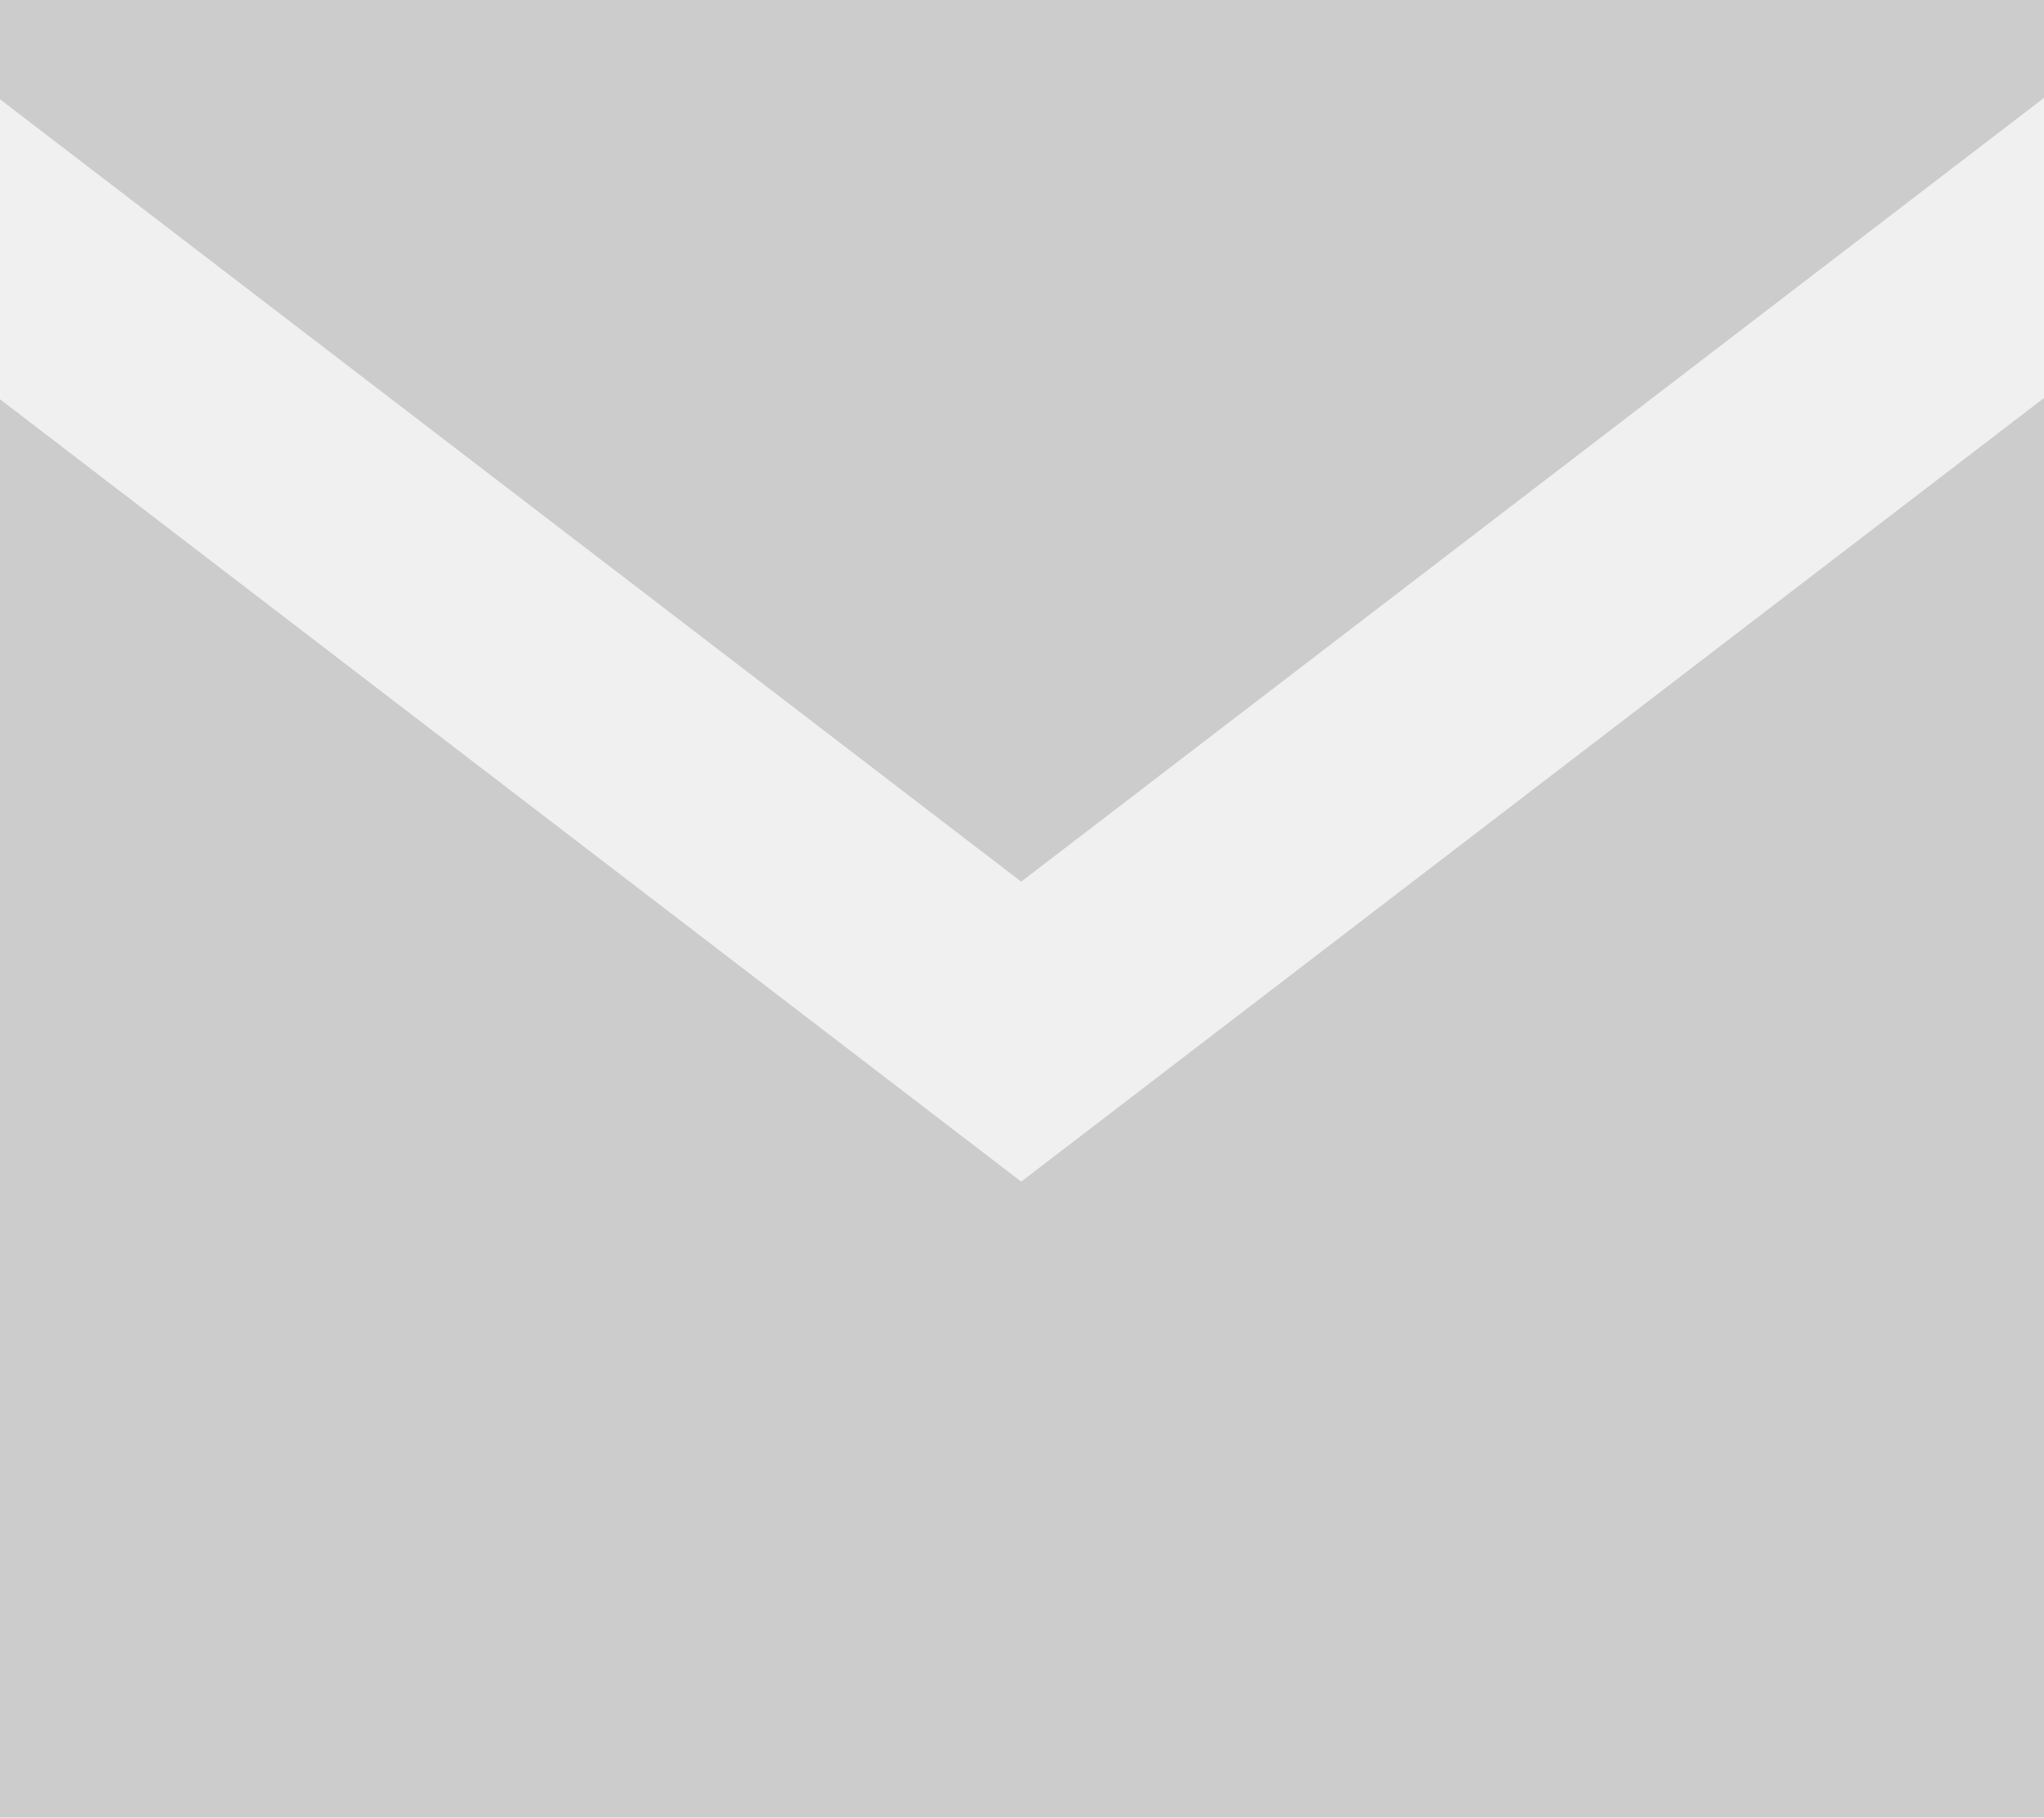
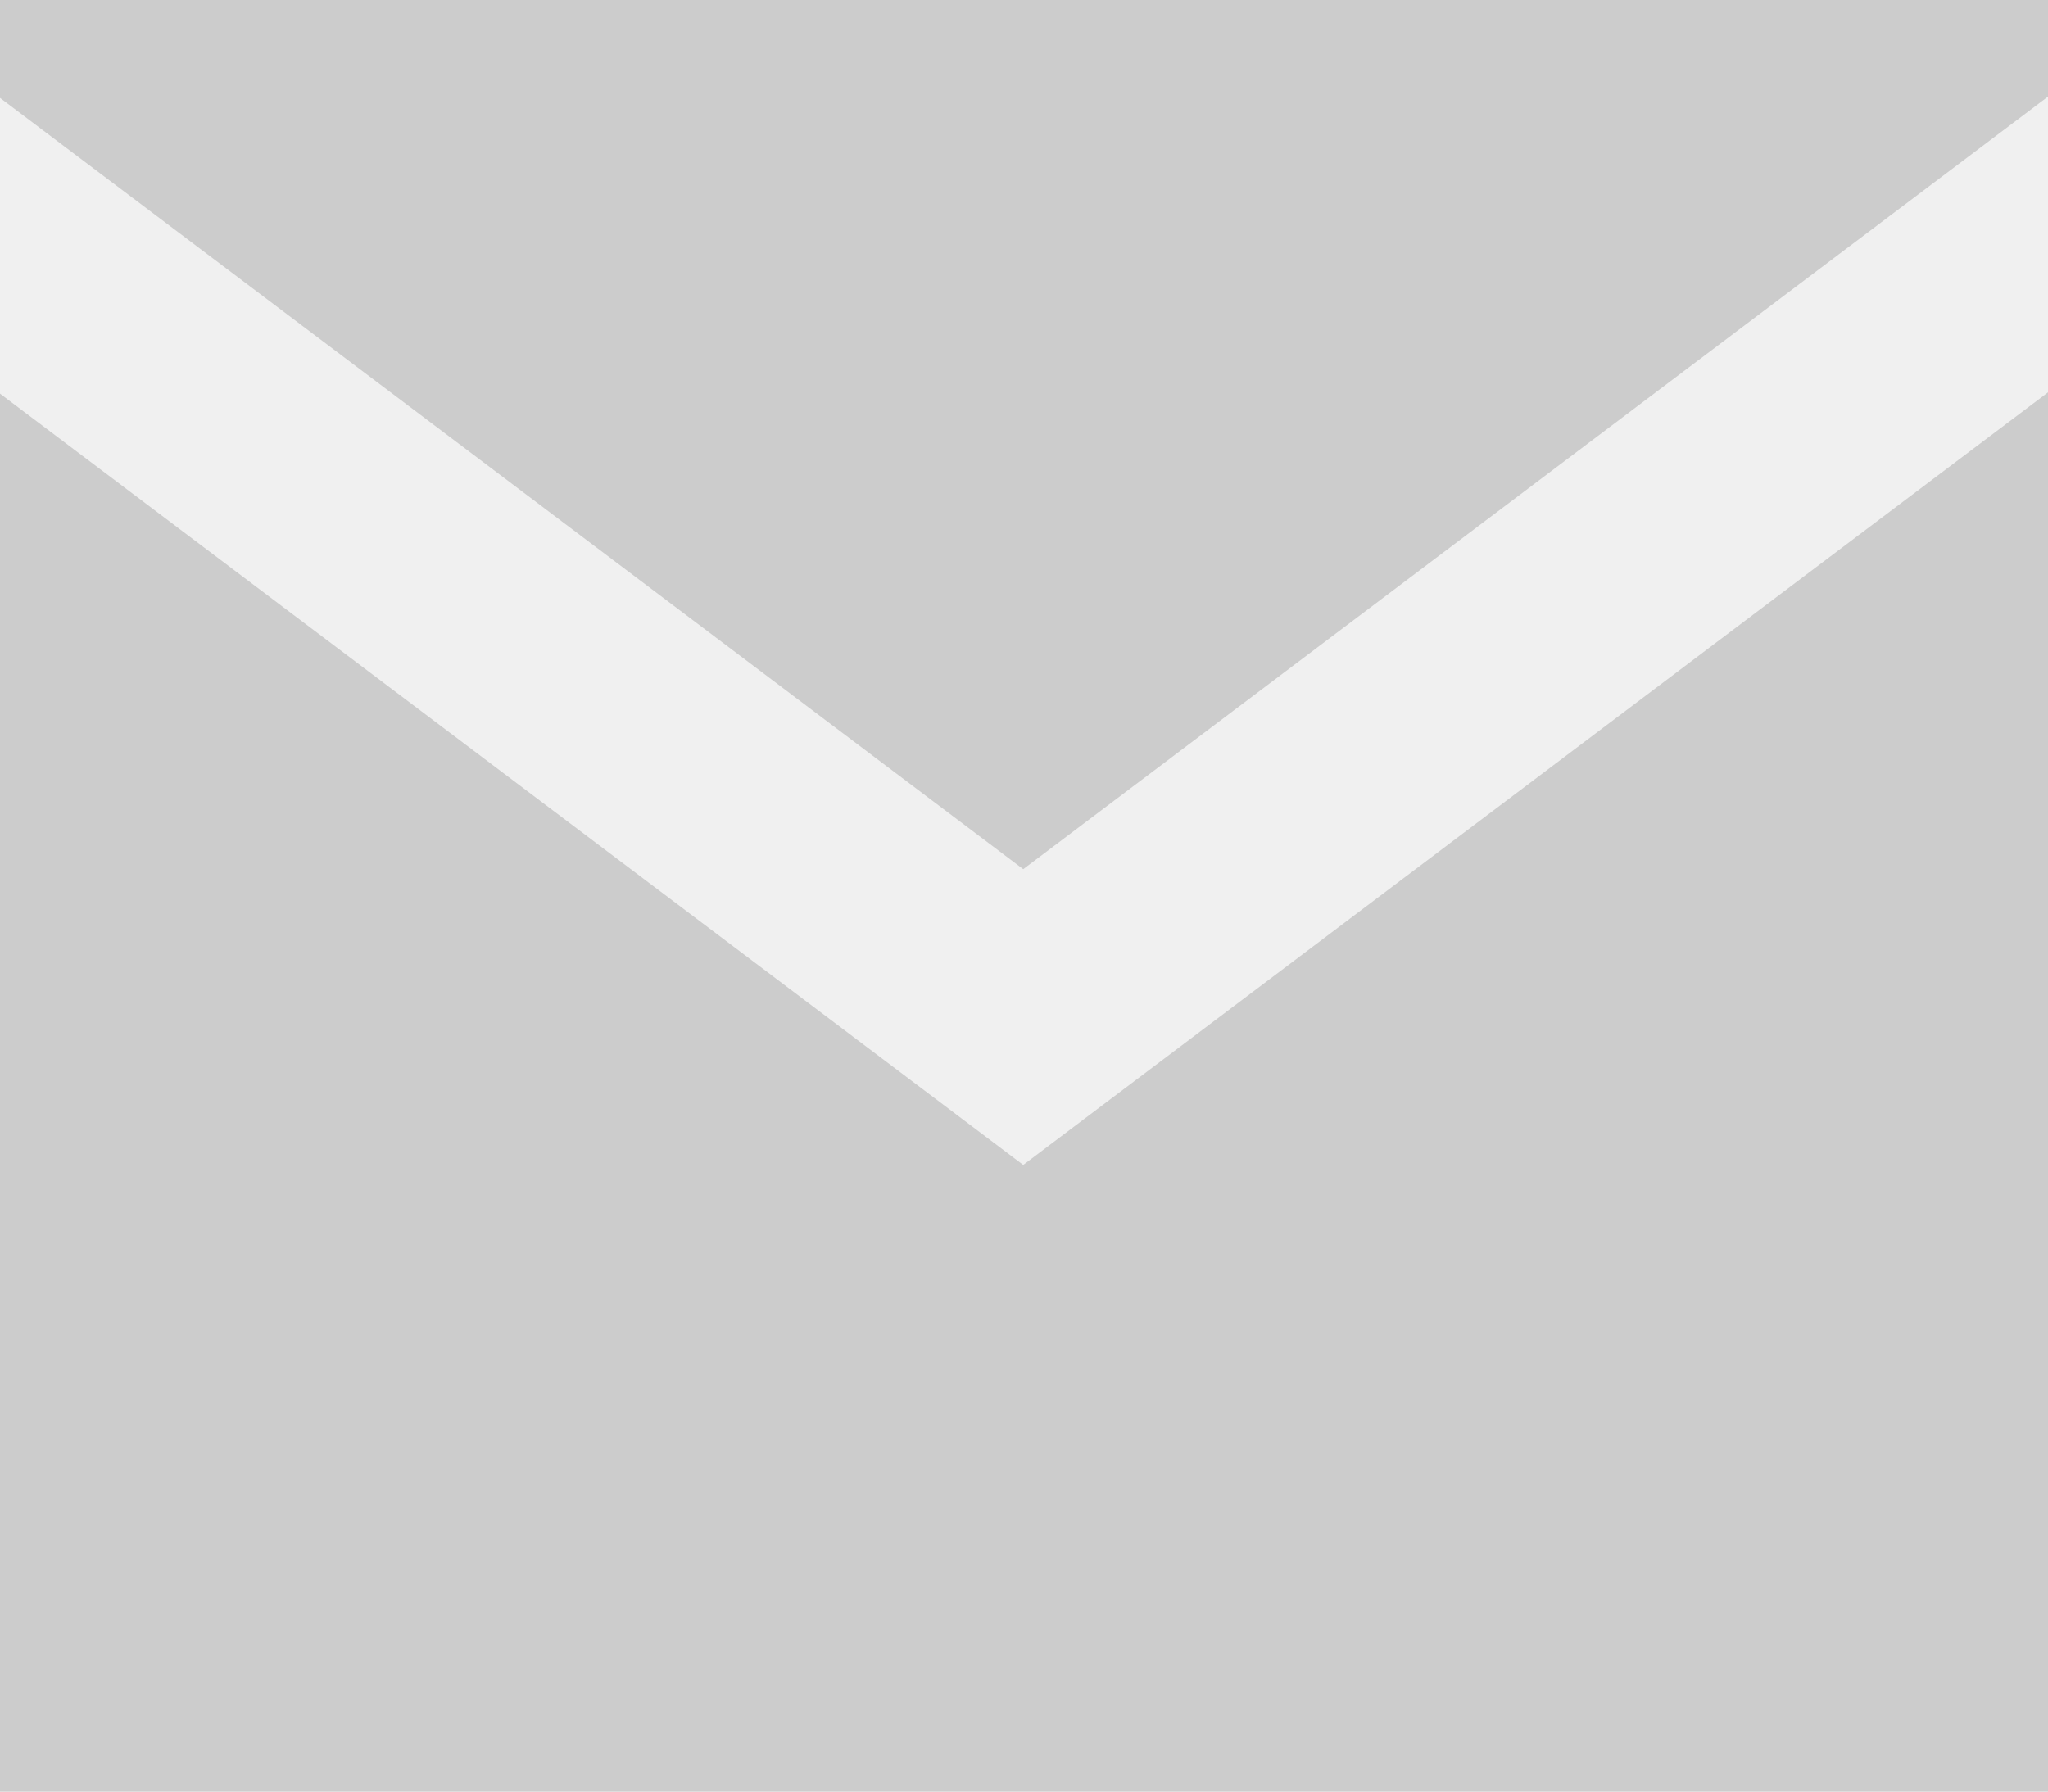
- <svg xmlns="http://www.w3.org/2000/svg" width="18" height="16" viewBox="0 0 18 16" fill="none">
-   <g clip-path="url(#clip0_751_43)">
-     <path d="M18 0V0.862L8.993 7.762L0 0.874V0H18Z" fill="#CCCCCC" />
-     <path d="M8.993 10.403L18 3.504V16H0V3.515L8.993 10.403Z" fill="#CCCCCC" />
+ <svg xmlns="http://www.w3.org/2000/svg" width="16" height="14" viewBox="0 0 16 14" fill="none">
+   <g clip-path="url(#clip0_1276_16)">
+     <path d="M16 0V0.755L7.994 6.792L0 0.765V0H16Z" fill="#CCCCCC" />
+     <path d="M7.994 9.103L16 3.066V14H0V3.076L7.994 9.103Z" fill="#CCCCCC" />
  </g>
  <defs>
-     <clipPath id="clip0_751_43">
-       <rect width="18" height="16" fill="white" />
+     <clipPath id="clip0_1276_16">
+       <rect width="16" height="14" fill="white" />
    </clipPath>
  </defs>
</svg>
